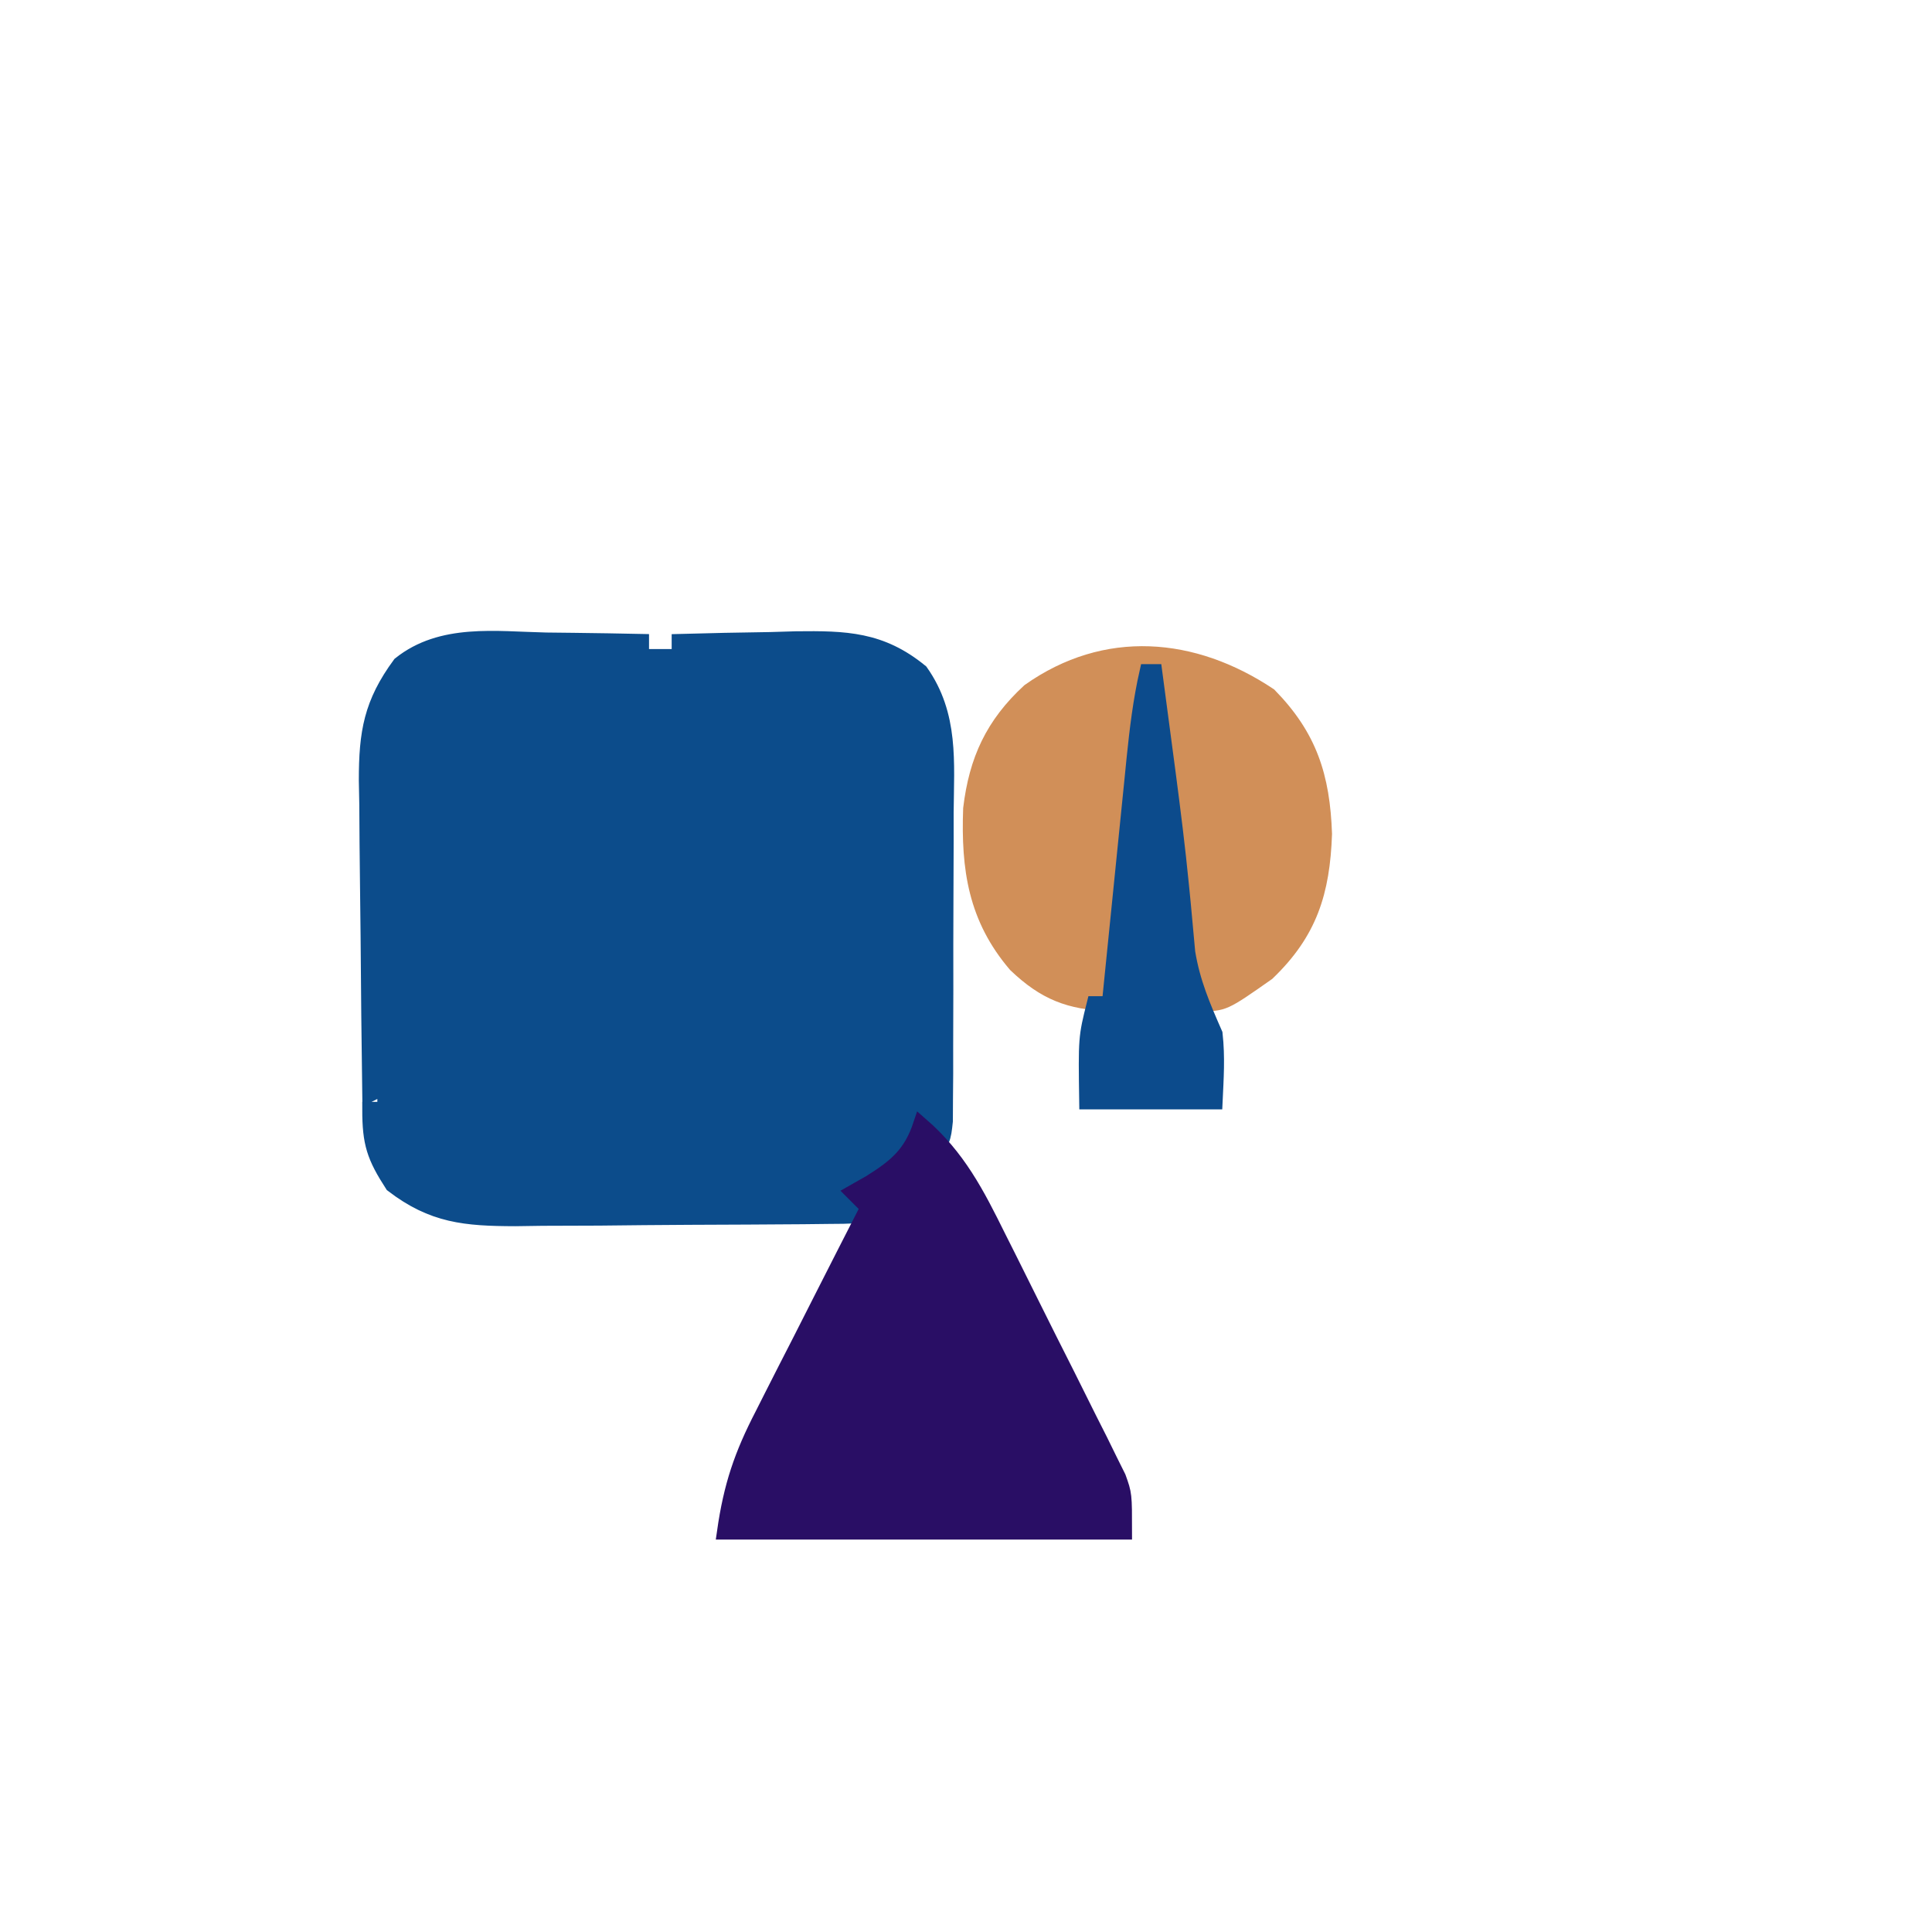
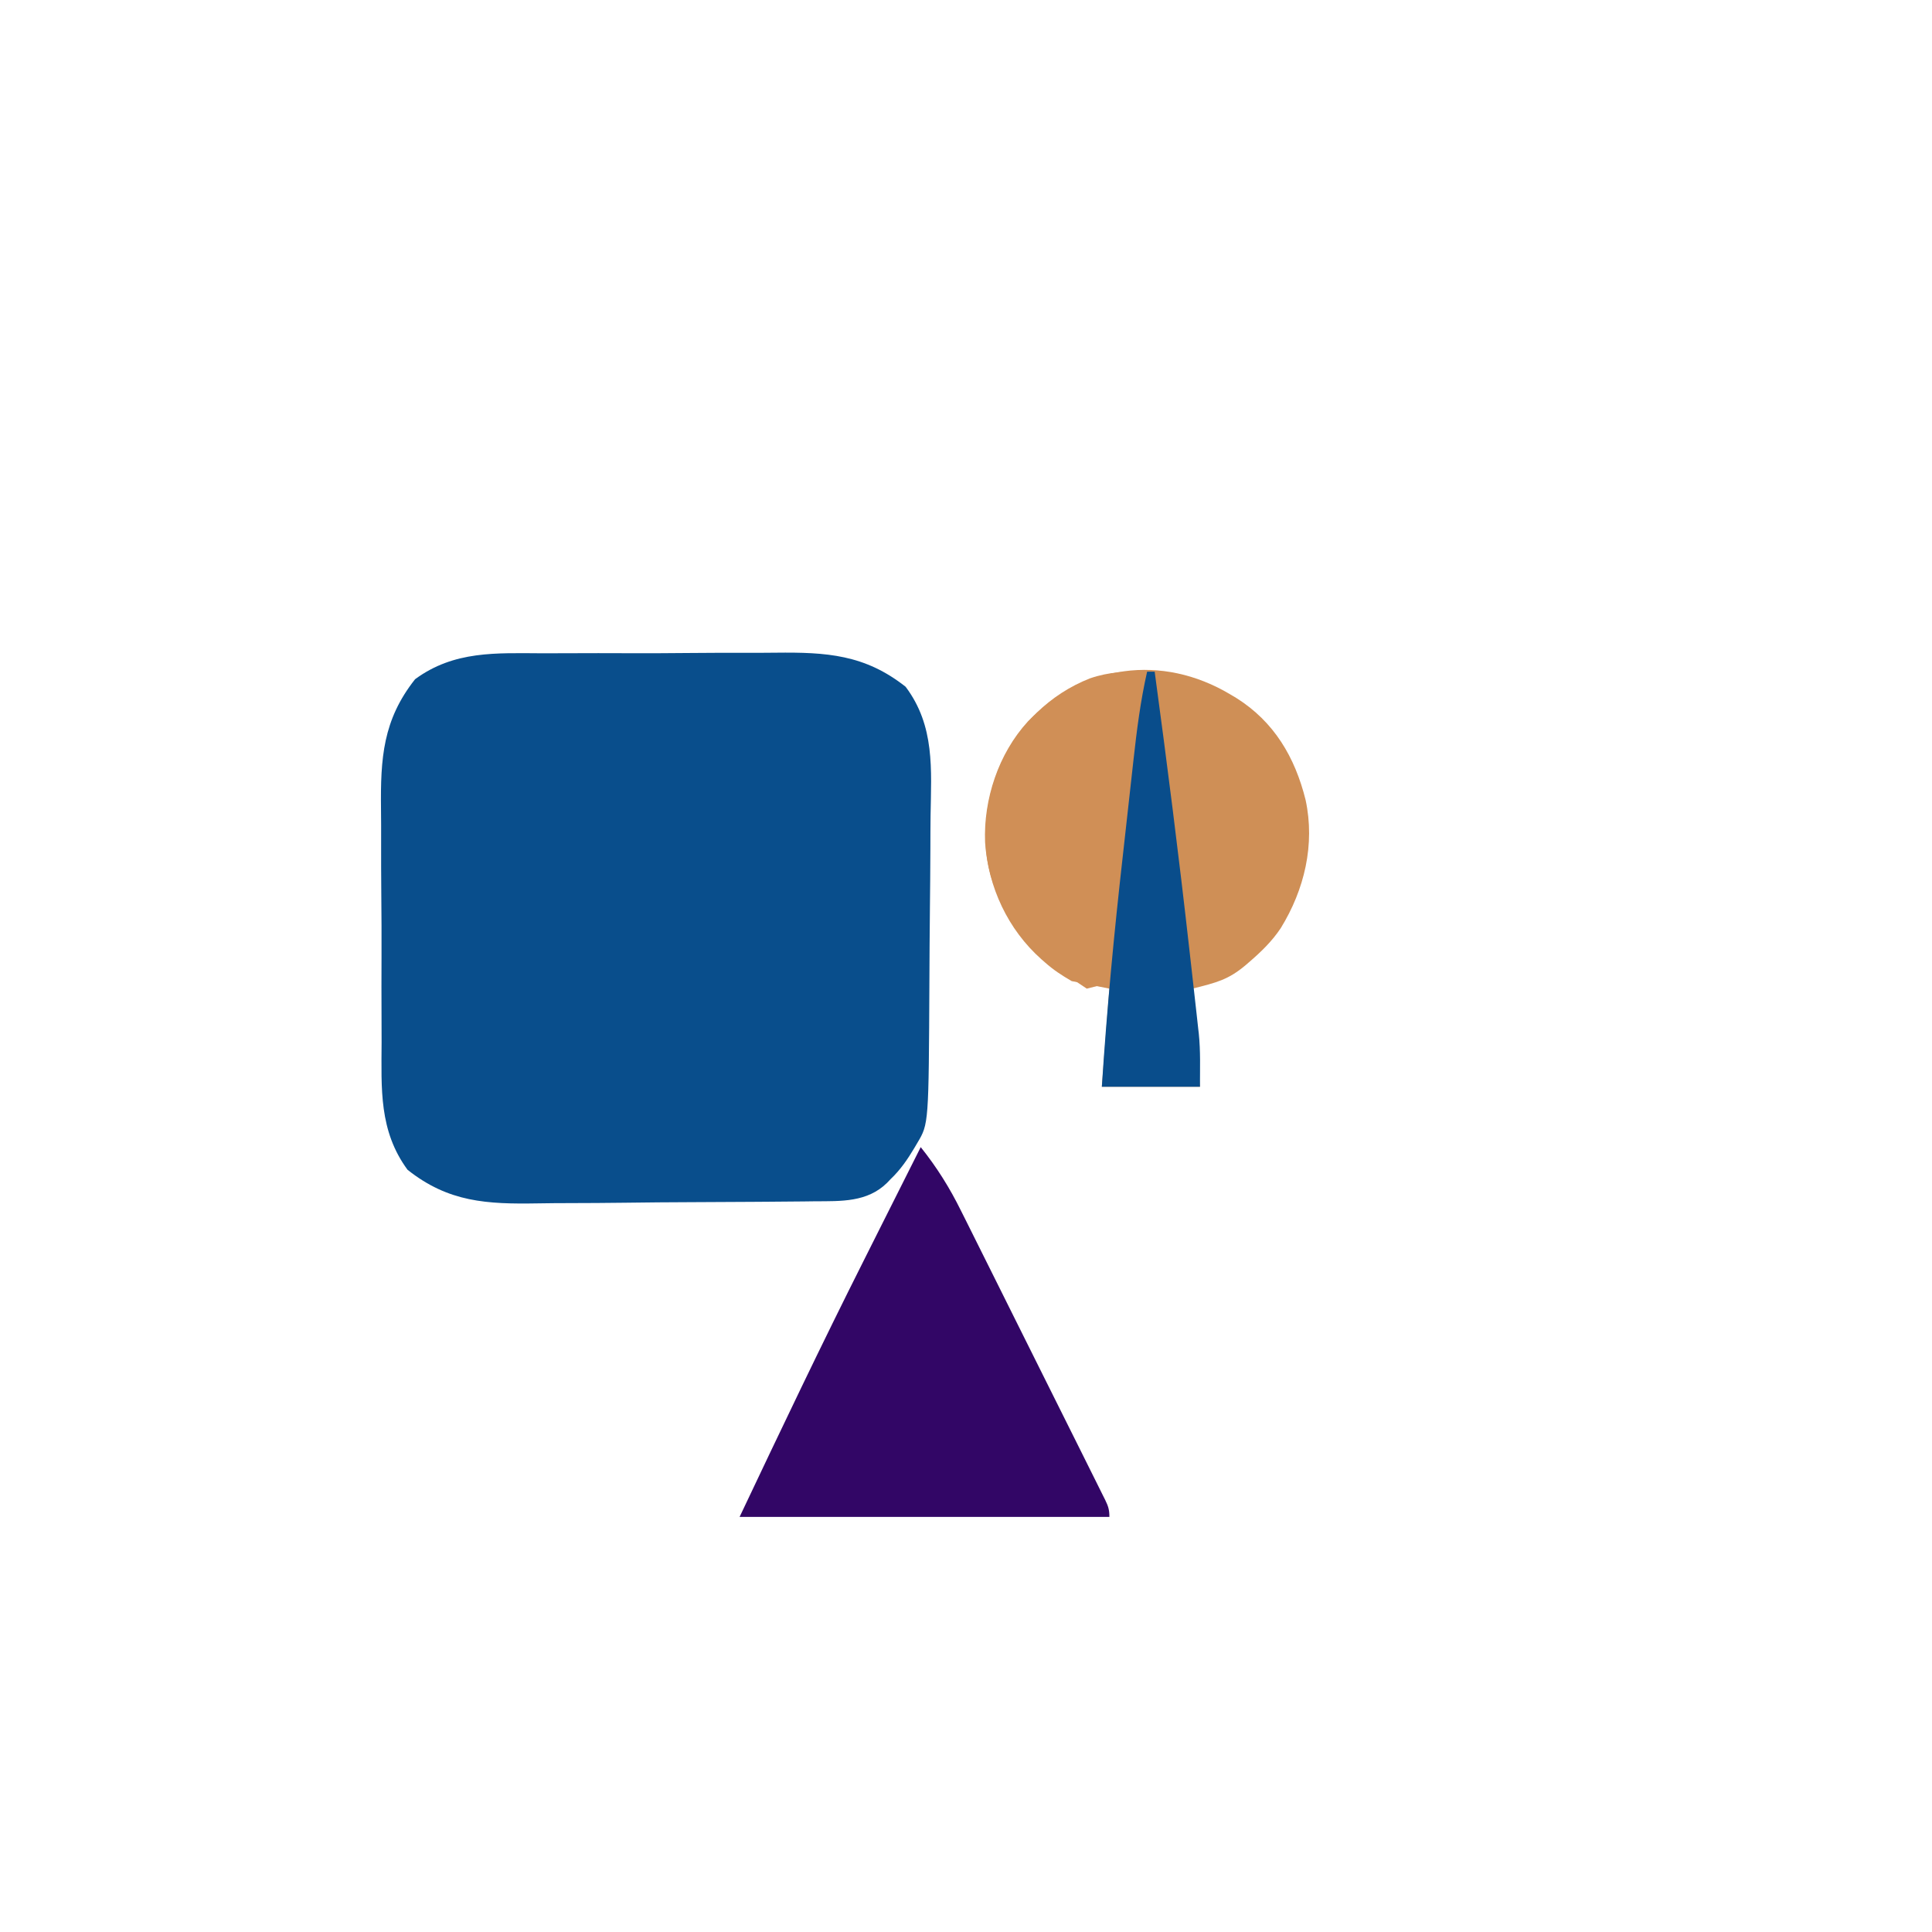
- <svg xmlns="http://www.w3.org/2000/svg" data-engine="color-cutout" width="256" height="256" viewBox="0 0 256 256">
-   <path d="M0 0 C0.607 0.007 0.607 0.007 3.676 0.041 C6.659 0.076 9.642 0.126 12.625 0.188 C12.625 0.848 12.625 1.508 12.625 2.188 C14.275 2.188 15.925 2.188 17.625 2.188 C17.625 1.528 17.625 0.868 17.625 0.188 C21.646 0.071 25.666 2.61172e-05 29.688 -0.062 C30.821 -0.096 31.955 -0.13 33.123 -0.164 C39.658 -0.24 44.35 -0.135 49.625 4.188 C53.68 9.942 53.041 16.168 52.988 22.918 C52.989 23.532 52.989 23.532 52.99 26.637 C52.987 29.225 52.978 31.813 52.961 34.401 C52.938 38.371 52.941 42.34 52.947 46.31 C52.942 48.825 52.935 51.34 52.926 53.855 C52.927 55.046 52.928 56.237 52.928 57.463 C52.919 58.565 52.91 59.667 52.9 60.801 C52.897 61.287 52.897 61.287 52.886 63.741 C52.625 66.188 52.625 66.188 50.625 69.188 C50.295 68.528 49.965 67.868 49.625 67.188 C47.645 69.168 45.665 71.147 43.625 73.188 C43.955 73.847 44.285 74.507 44.625 75.188 C42.07 76.465 40.23 76.335 37.368 76.365 C36.819 76.371 36.819 76.371 34.04 76.403 C32.847 76.411 31.655 76.418 30.426 76.426 C29.202 76.434 27.979 76.442 26.718 76.45 C24.123 76.464 21.528 76.475 18.933 76.483 C14.971 76.5 11.01 76.544 7.049 76.588 C4.529 76.598 2.008 76.606 -0.512 76.613 C-1.694 76.631 -2.877 76.648 -4.095 76.666 C-10.735 76.649 -15.038 76.281 -20.375 72.188 C-22.793 68.443 -23.375 66.683 -23.375 62.188 C-22.715 62.188 -22.055 62.188 -21.375 62.188 C-21.375 61.197 -21.375 60.208 -21.375 59.188 C-21.705 59.352 -21.705 59.352 -23.375 60.188 C-23.474 53.195 -23.547 46.203 -23.595 39.21 C-23.615 36.832 -23.642 34.455 -23.677 32.078 C-23.725 28.655 -23.748 25.232 -23.766 21.809 C-23.786 20.751 -23.807 19.694 -23.828 18.604 C-23.83 12.225 -23.183 8.37 -19.375 3.188 C-13.853 -1.218 -6.706 -0.142 0 0 Z " fill="#0C4C8B" transform="translate(72.375,84.8125)" stroke="#0C4C8B" stroke-width="2" />
-   <path d="M0 0 C4.961 4.298 7.442 9.157 10.301 14.938 C10.782 15.895 11.263 16.853 11.759 17.84 C12.77 19.858 13.776 21.878 14.777 23.901 C16.311 26.997 17.866 30.081 19.424 33.164 C20.405 35.13 21.385 37.096 22.363 39.062 C22.829 39.983 23.294 40.904 23.774 41.853 C24.198 42.718 24.623 43.582 25.06 44.473 C25.436 45.228 25.811 45.984 26.198 46.762 C27 49 27 49 27 54 C9.51 54 -7.98 54 -26 54 C-25.122 47.855 -23.73 43.787 -20.965 38.441 C-20.567 37.652 -20.169 36.863 -19.758 36.05 C-18.494 33.549 -17.216 31.056 -15.938 28.562 C-15.074 26.86 -14.211 25.158 -13.35 23.455 C-11.244 19.298 -9.125 15.147 -7 11 C-7.66 10.34 -8.32 9.68 -9 9 C-8.237 8.567 -7.474 8.134 -6.688 7.688 C-3.251 5.529 -1.3 3.9 0 0 Z " fill="#290E65" transform="translate(122,149)" stroke="#290E65" stroke-width="2" />
-   <path d="M0 0 C5.345 5.464 7.046 10.769 7.312 18.375 C7.042 26.092 5.359 31.432 -0.25 36.812 C-6.036 40.875 -6.036 40.875 -9.188 40.875 C-9.518 42.195 -9.848 43.515 -10.188 44.875 C-11.838 30.685 -13.488 16.495 -15.188 1.875 C-15.518 1.875 -15.848 1.875 -16.188 1.875 C-16.303 2.95 -16.419 4.025 -16.539 5.132 C-16.97 9.119 -17.405 13.105 -17.842 17.091 C-18.03 18.817 -18.217 20.542 -18.403 22.268 C-18.671 24.748 -18.942 27.227 -19.215 29.707 C-19.297 30.479 -19.38 31.251 -19.464 32.046 C-19.808 35.138 -20.201 37.914 -21.188 40.875 C-26.489 40.659 -29.726 39.422 -33.609 35.723 C-38.896 29.533 -39.855 23.014 -39.566 15.027 C-38.789 8.559 -36.613 3.866 -31.812 -0.562 C-21.69 -7.718 -10.088 -6.726 0 0 Z " fill="#D18F58" transform="translate(168.188,92.125)" stroke="#D18F58" stroke-width="2" />
-   <path d="M0 0 C0.33 0 0.66 0 1 0 C1.461 3.458 1.919 6.916 2.375 10.375 C2.513 11.414 2.651 12.453 2.793 13.523 C3.438 18.44 4.056 23.353 4.539 28.289 C4.619 29.089 4.698 29.889 4.78 30.713 C4.988 32.87 5.182 35.029 5.375 37.188 C6.031 41.188 7.381 44.304 9 48 C9.341 51.087 9.144 53.879 9 57 C3.39 57 -2.22 57 -8 57 C-8.125 48.5 -8.125 48.5 -7 44 C-6.34 44 -5.68 44 -5 44 C-4.884 42.845 -4.768 41.69 -4.649 40.499 C-4.217 36.203 -3.782 31.908 -3.346 27.612 C-3.158 25.755 -2.971 23.897 -2.784 22.04 C-2.516 19.366 -2.245 16.693 -1.973 14.02 C-1.89 13.192 -1.808 12.365 -1.723 11.513 C-1.325 7.627 -0.865 3.812 0 0 Z " fill="#0C4B8C" transform="translate(152,89)" stroke="#0C4B8C" stroke-width="2" />
+ <svg xmlns="http://www.w3.org/2000/svg" data-engine="color-soft-stack" width="256" height="256" viewBox="0 0 256 256">
+   <path d="M0 0 C1.131 0.003 2.261 -0.003 3.391 -0.009 C6.063 -0.023 8.735 -0.022 11.407 -0.01 C14.143 0.001 16.878 -0.013 19.614 -0.04 C21.982 -0.062 24.349 -0.068 26.718 -0.062 C28.124 -0.059 29.529 -0.061 30.935 -0.079 C37.64 -0.154 42.719 0.166 48.122 4.436 C52.02 9.633 51.521 15.358 51.426 21.545 C51.407 22.986 51.406 24.427 51.402 25.869 C51.393 28.589 51.368 31.308 51.338 34.028 C51.304 37.128 51.288 40.229 51.273 43.329 C51.18 62.346 51.18 62.346 49.688 64.853 C49.554 65.08 49.42 65.308 49.282 65.542 C48.366 67.078 47.425 68.449 46.122 69.686 C46.046 69.766 46.046 69.766 45.661 70.17 C43.034 72.754 39.556 72.594 36.119 72.613 C35.617 72.619 35.116 72.626 34.615 72.633 C32.977 72.654 31.338 72.664 29.7 72.674 C29.132 72.678 28.564 72.682 27.996 72.686 C25.325 72.706 22.654 72.72 19.983 72.728 C16.918 72.738 13.854 72.764 10.79 72.805 C8.409 72.835 6.029 72.85 3.648 72.853 C2.232 72.855 0.817 72.864 -0.6 72.889 C-7.338 73.005 -12.454 72.752 -17.878 68.436 C-21.678 63.273 -21.34 57.691 -21.314 51.558 C-21.311 50.427 -21.317 49.297 -21.323 48.166 C-21.337 45.495 -21.336 42.823 -21.324 40.151 C-21.313 37.415 -21.327 34.68 -21.354 31.944 C-21.376 29.576 -21.382 27.208 -21.377 24.84 C-21.373 23.434 -21.375 22.029 -21.393 20.623 C-21.468 13.918 -21.148 8.838 -16.878 3.436 C-11.715 -0.364 -6.133 -0.026 0 0 Z " fill="#094E8C" transform="translate(71.8782,86.5641)" />
+   <path d="M0 0 C0.271 0.161 0.542 0.322 0.821 0.488 C5.826 3.636 8.589 8.33 10 14 C11.269 19.904 9.848 25.886 6.707 30.982 C5.549 32.726 4.082 34.143 2.5 35.5 C2.357 35.624 2.213 35.748 2.066 35.876 C-0.237 37.821 -1.798 38.2 -5 39 C-4.67 43.29 -4.34 47.58 -4 52 C-8.29 52 -12.58 52 -17 52 C-16.67 47.71 -16.34 43.42 -16 39 C-17.65 38.67 -19.3 38.34 -21 38 C-22.339 37.221 -23.43 36.511 -24.562 35.5 C-24.709 35.372 -24.856 35.244 -25.007 35.112 C-29.449 31.163 -32.068 25.548 -32.471 19.618 C-32.698 13.905 -30.692 7.85 -26.809 3.607 C-19.479 -3.951 -9.046 -5.393 0 0 Z " fill="#CF8F56" transform="translate(163,92)" />
+   <path d="M0 0 C2.146 2.686 3.843 5.397 5.36 8.477 C5.577 8.91 5.794 9.342 6.012 9.775 C6.594 10.934 7.171 12.095 7.747 13.258 C8.352 14.478 8.963 15.697 9.572 16.916 C10.593 18.958 11.61 21.001 12.626 23.046 C13.8 25.409 14.978 27.771 16.159 30.131 C17.419 32.651 18.675 35.172 19.931 37.693 C20.293 38.418 20.655 39.143 21.017 39.868 C21.585 41.004 22.15 42.141 22.714 43.278 C22.921 43.696 23.129 44.113 23.338 44.53 C23.622 45.098 23.904 45.667 24.185 46.236 C24.268 46.402 24.352 46.567 24.438 46.738 C24.849 47.578 25 48.041 25 49 C8.83 49 -7.34 49 -24 49 C-18.57 37.536 -13.131 26.114 -7.429 14.789 C-6.666 13.274 -5.906 11.757 -5.146 10.241 C-3.433 6.826 -1.718 3.413 0 0 Z " fill="#320666" transform="translate(122,152)" />
+   <path d="M0 0 C-0.49 9.498 -1.498 18.927 -2.562 28.375 C-2.598 28.686 -2.632 28.997 -2.669 29.317 C-3.108 33.212 -3.552 37.106 -4 41 C-4.66 41.165 -4.66 41.165 -8 42 C-13.471 38.375 -17.441 35.184 -20 29 C-20.101 28.76 -20.202 28.519 -20.306 28.271 C-22.206 23.242 -21.549 17.153 -19.438 12.312 C-17.094 7.138 -12.895 2.967 -7.566 0.883 C-5.014 0.01 -2.668 -0.075 0 0 Z " fill="#D08F56" transform="translate(152,89)" />
+   <path d="M0 0 C0.33 0 0.66 0 1 0 C2.657 12.23 4.213 24.469 5.587 36.734 C5.687 37.621 5.788 38.507 5.889 39.394 C6.049 40.803 6.207 42.212 6.362 43.622 C6.419 44.139 6.477 44.655 6.536 45.171 C6.617 45.887 6.695 46.603 6.772 47.319 C6.796 47.517 6.819 47.716 6.843 47.92 C7.09 50.297 7 52.571 7 55 C2.71 55 -1.58 55 -6 55 C-5.339 44.704 -4.362 34.489 -3.203 24.241 C-3.02 22.62 -2.841 20.998 -2.662 19.377 C-2.465 17.587 -2.265 15.797 -2.065 14.008 C-1.981 13.261 -1.898 12.514 -1.816 11.768 C-1.379 7.807 -0.885 3.89 0 0 Z " fill="#094D8B" transform="translate(152,89)" />
</svg>
